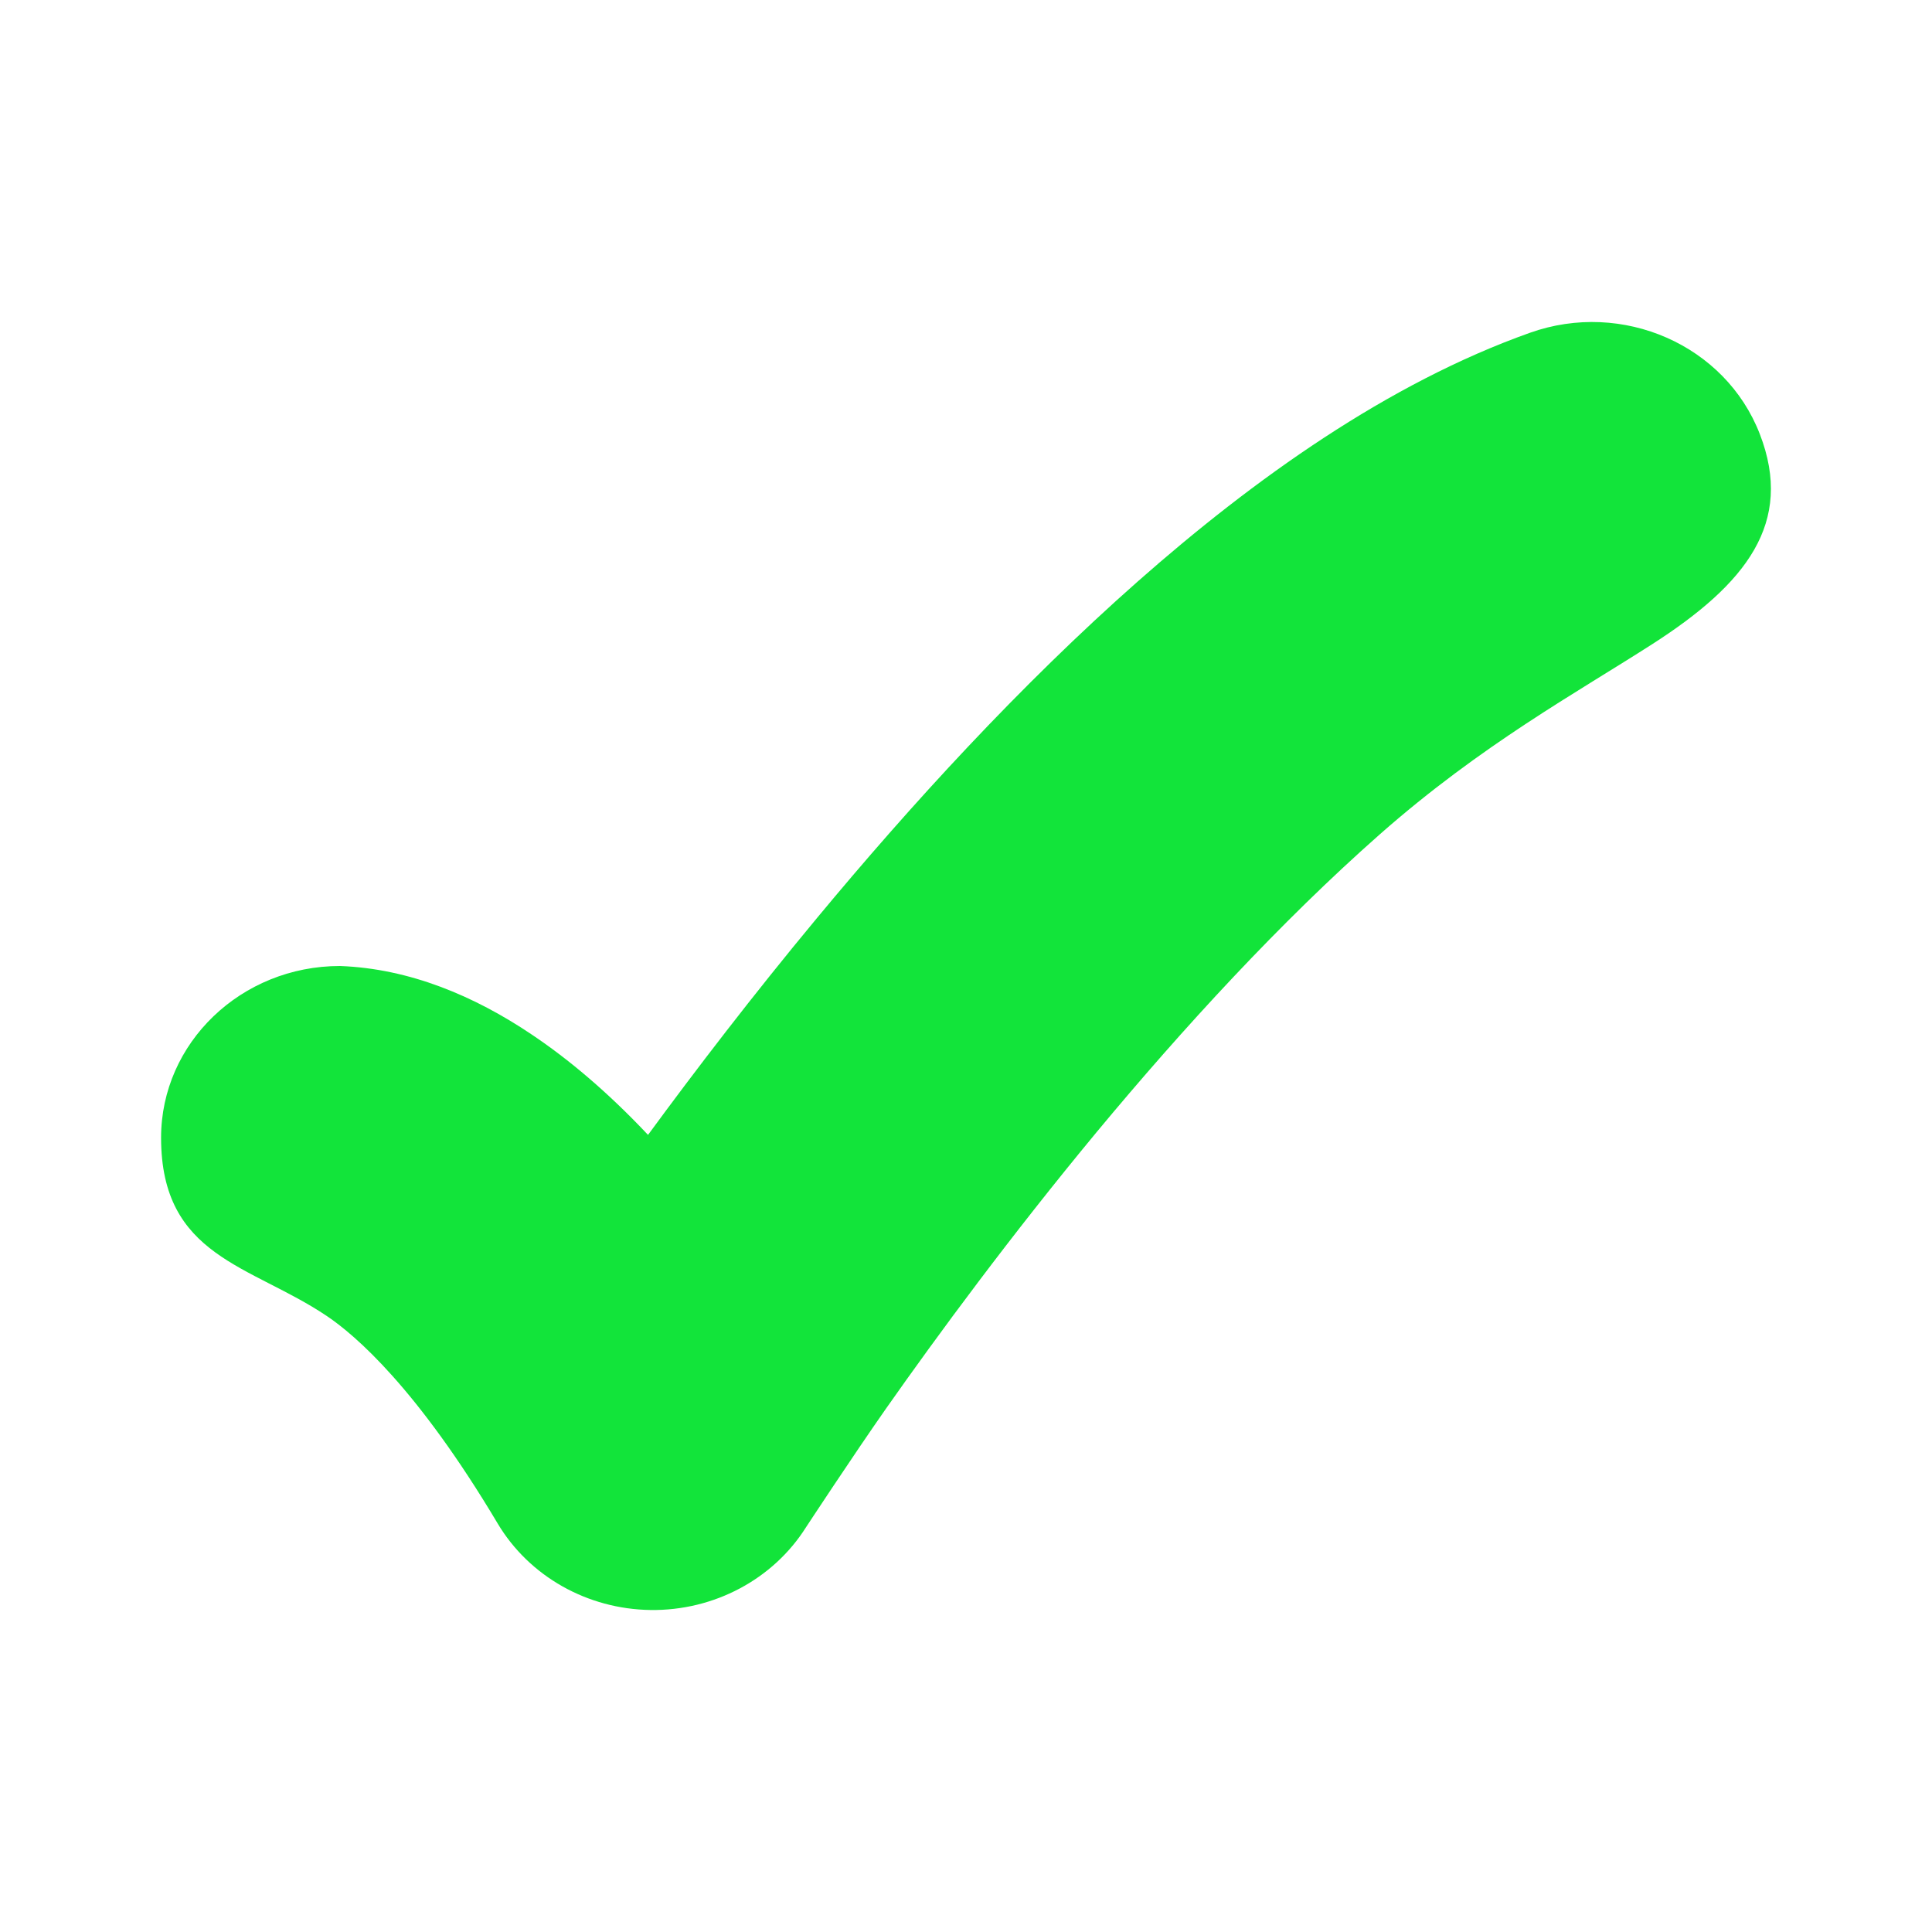
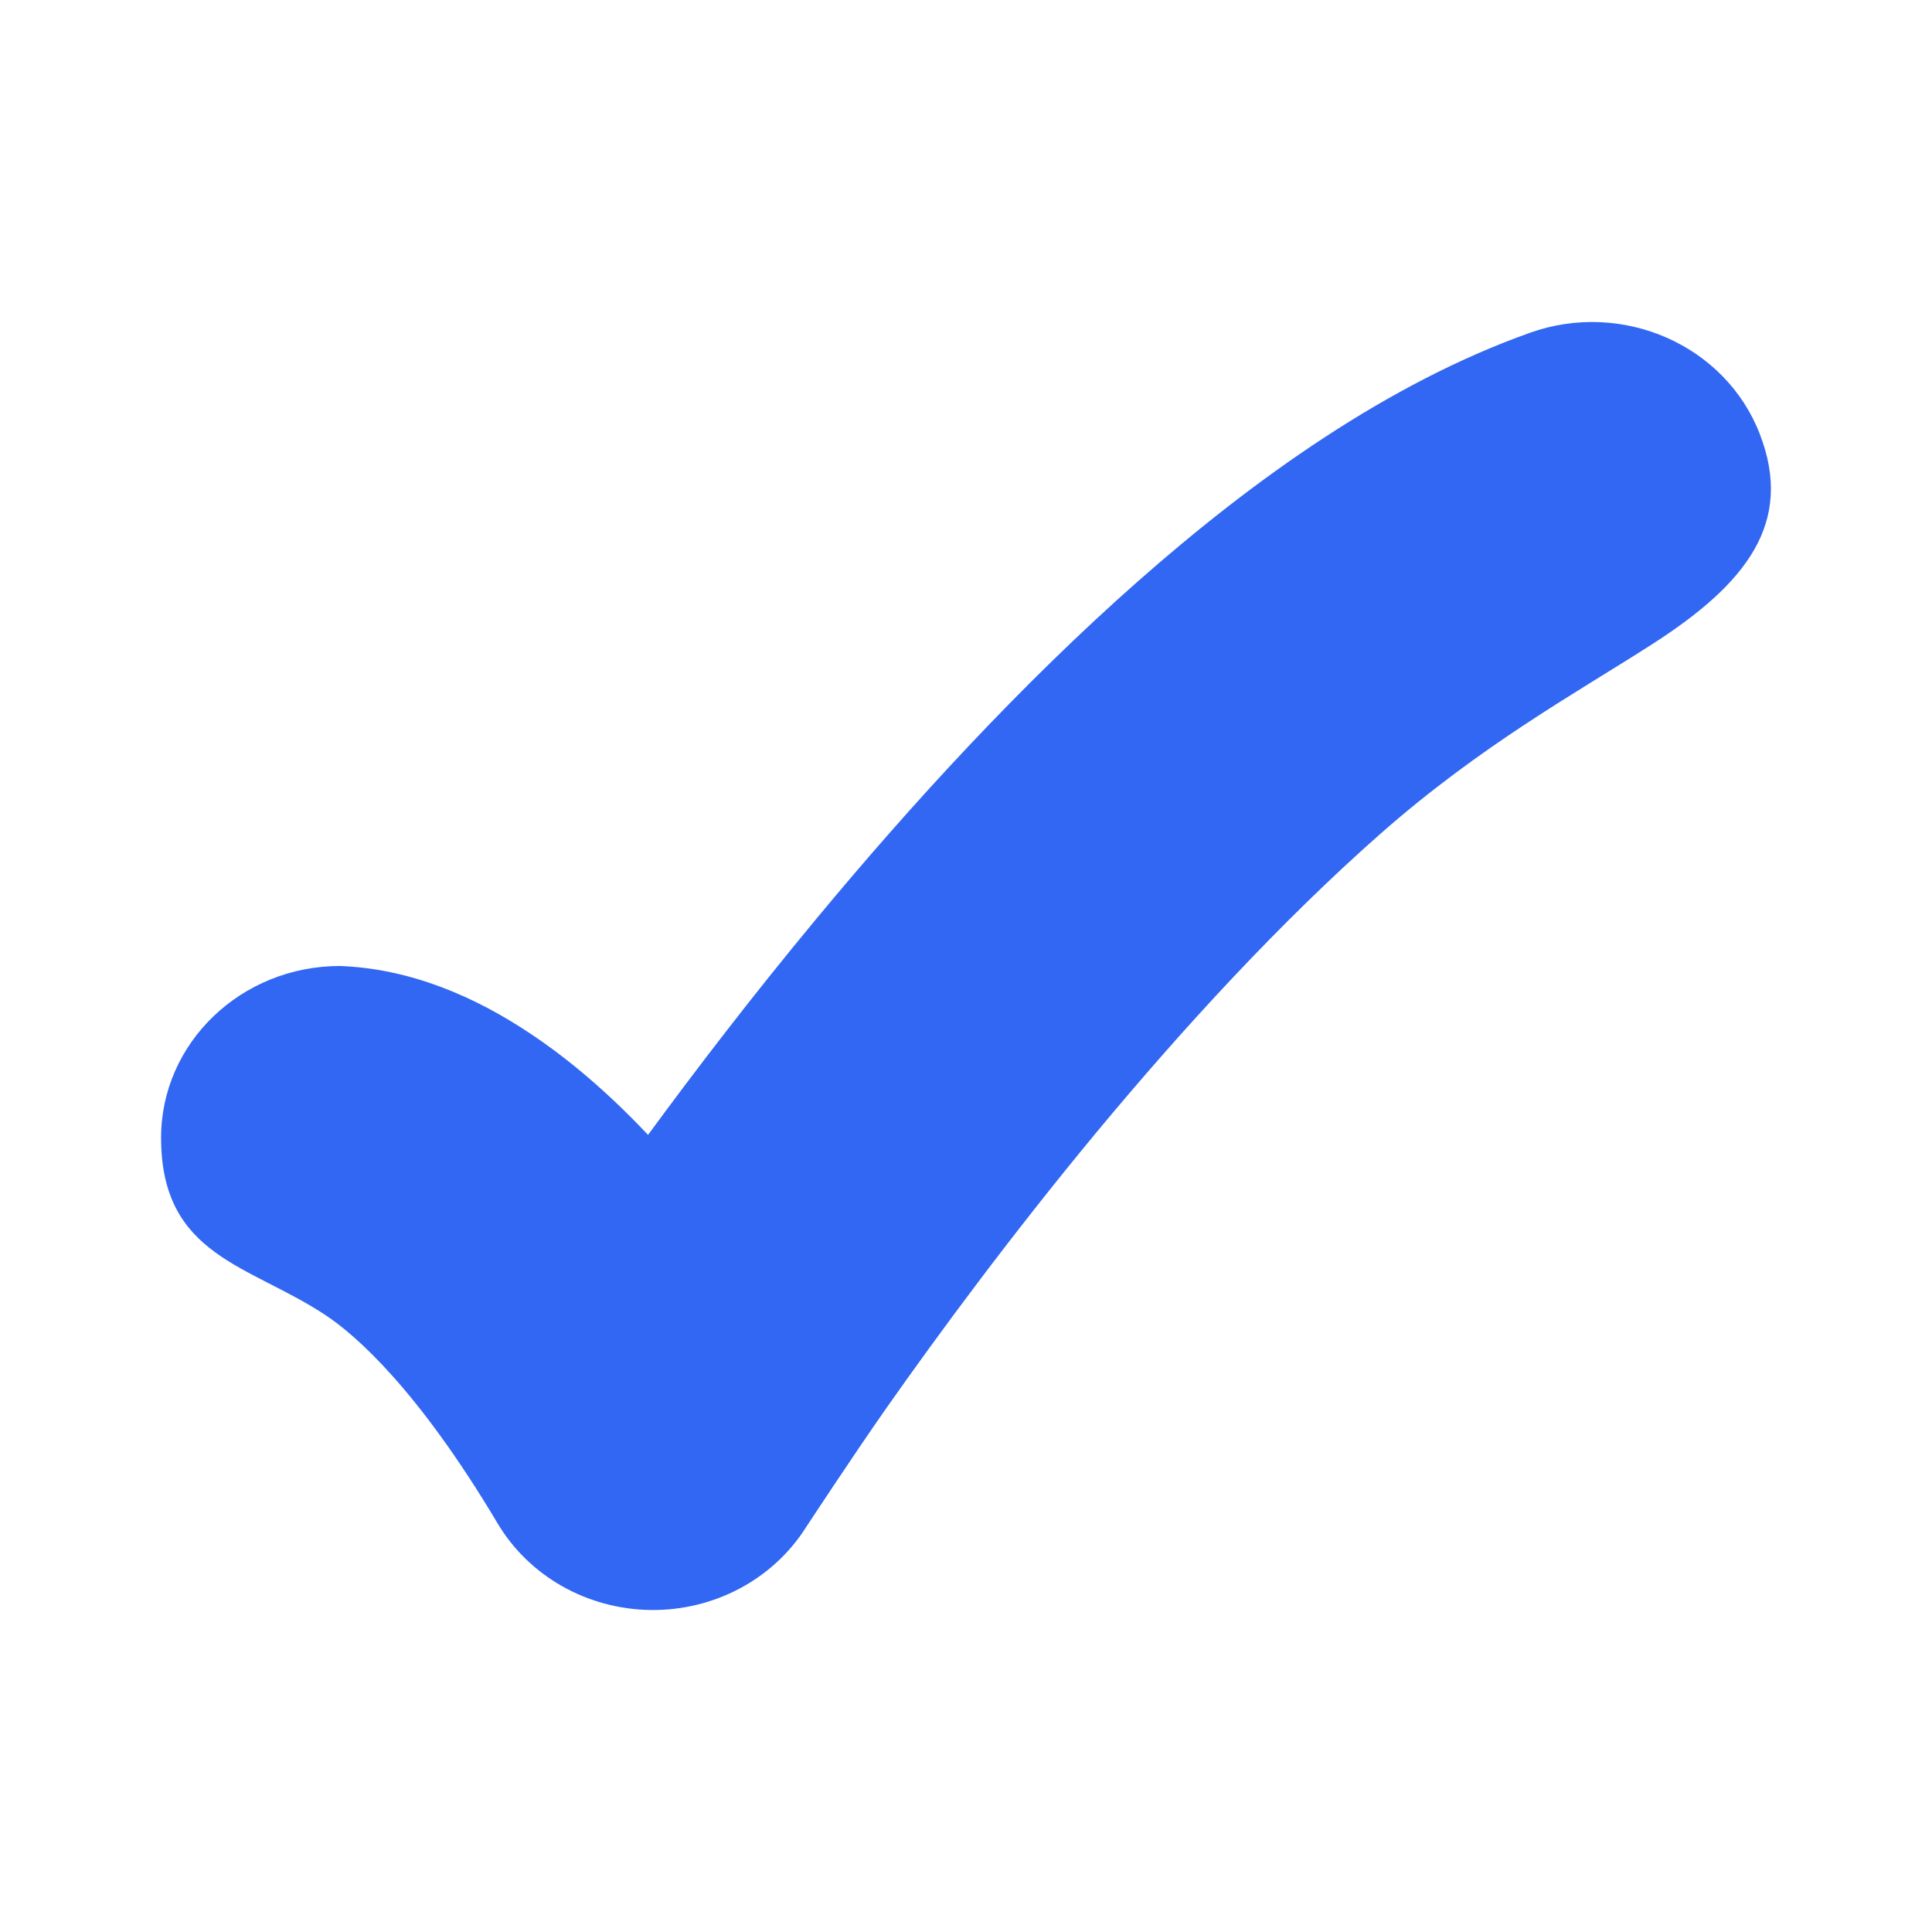
- <svg xmlns="http://www.w3.org/2000/svg" width="24" height="24" viewBox="0 0 24 24" fill="none" class="injected-svg" data-src="https://cdn.hugeicons.com/icons/tick-04-solid-sharp.svg" role="img" color="#12e43a">
-   <path d="M21.861 5.392C22.288 6.496 21.69 7.253 20.531 7.998C19.596 8.599 18.405 9.25 17.142 10.363C15.905 11.454 14.698 12.769 13.624 14.062C12.556 15.351 11.647 16.586 11.005 17.5C10.591 18.091 10.012 18.973 10.012 18.973C9.604 19.619 8.87 20.01 8.083 20C7.296 19.99 6.573 19.581 6.182 18.925C5.184 17.248 4.414 16.586 4.06 16.348C3.112 15.711 2.001 15.617 2.001 14.133C2.001 12.955 2.996 12 4.223 12C5.089 12.032 5.895 12.373 6.608 12.853C7.064 13.159 7.548 13.565 8.05 14.098C8.64 13.294 9.351 12.365 10.148 11.405C11.305 10.01 12.671 8.513 14.136 7.221C15.576 5.951 17.24 4.762 19.005 4.134C20.156 3.724 21.434 4.287 21.861 5.392Z" fill="#12e43a" />
+ <svg xmlns="http://www.w3.org/2000/svg" width="24" height="24" viewBox="0 0 24 24" fill="none" class="injected-svg" data-src="https://cdn.hugeicons.com/icons/tick-04-solid-sharp.svg" role="img">
+   <path d="M21.861 5.392C22.288 6.496 21.69 7.253 20.531 7.998C19.596 8.599 18.405 9.25 17.142 10.363C15.905 11.454 14.698 12.769 13.624 14.062C12.556 15.351 11.647 16.586 11.005 17.5C10.591 18.091 10.012 18.973 10.012 18.973C9.604 19.619 8.87 20.01 8.083 20C7.296 19.99 6.573 19.581 6.182 18.925C5.184 17.248 4.414 16.586 4.06 16.348C3.112 15.711 2.001 15.617 2.001 14.133C2.001 12.955 2.996 12 4.223 12C5.089 12.032 5.895 12.373 6.608 12.853C7.064 13.159 7.548 13.565 8.05 14.098C8.64 13.294 9.351 12.365 10.148 11.405C11.305 10.01 12.671 8.513 14.136 7.221C15.576 5.951 17.24 4.762 19.005 4.134C20.156 3.724 21.434 4.287 21.861 5.392Z" fill="#3167f3" />
</svg>
